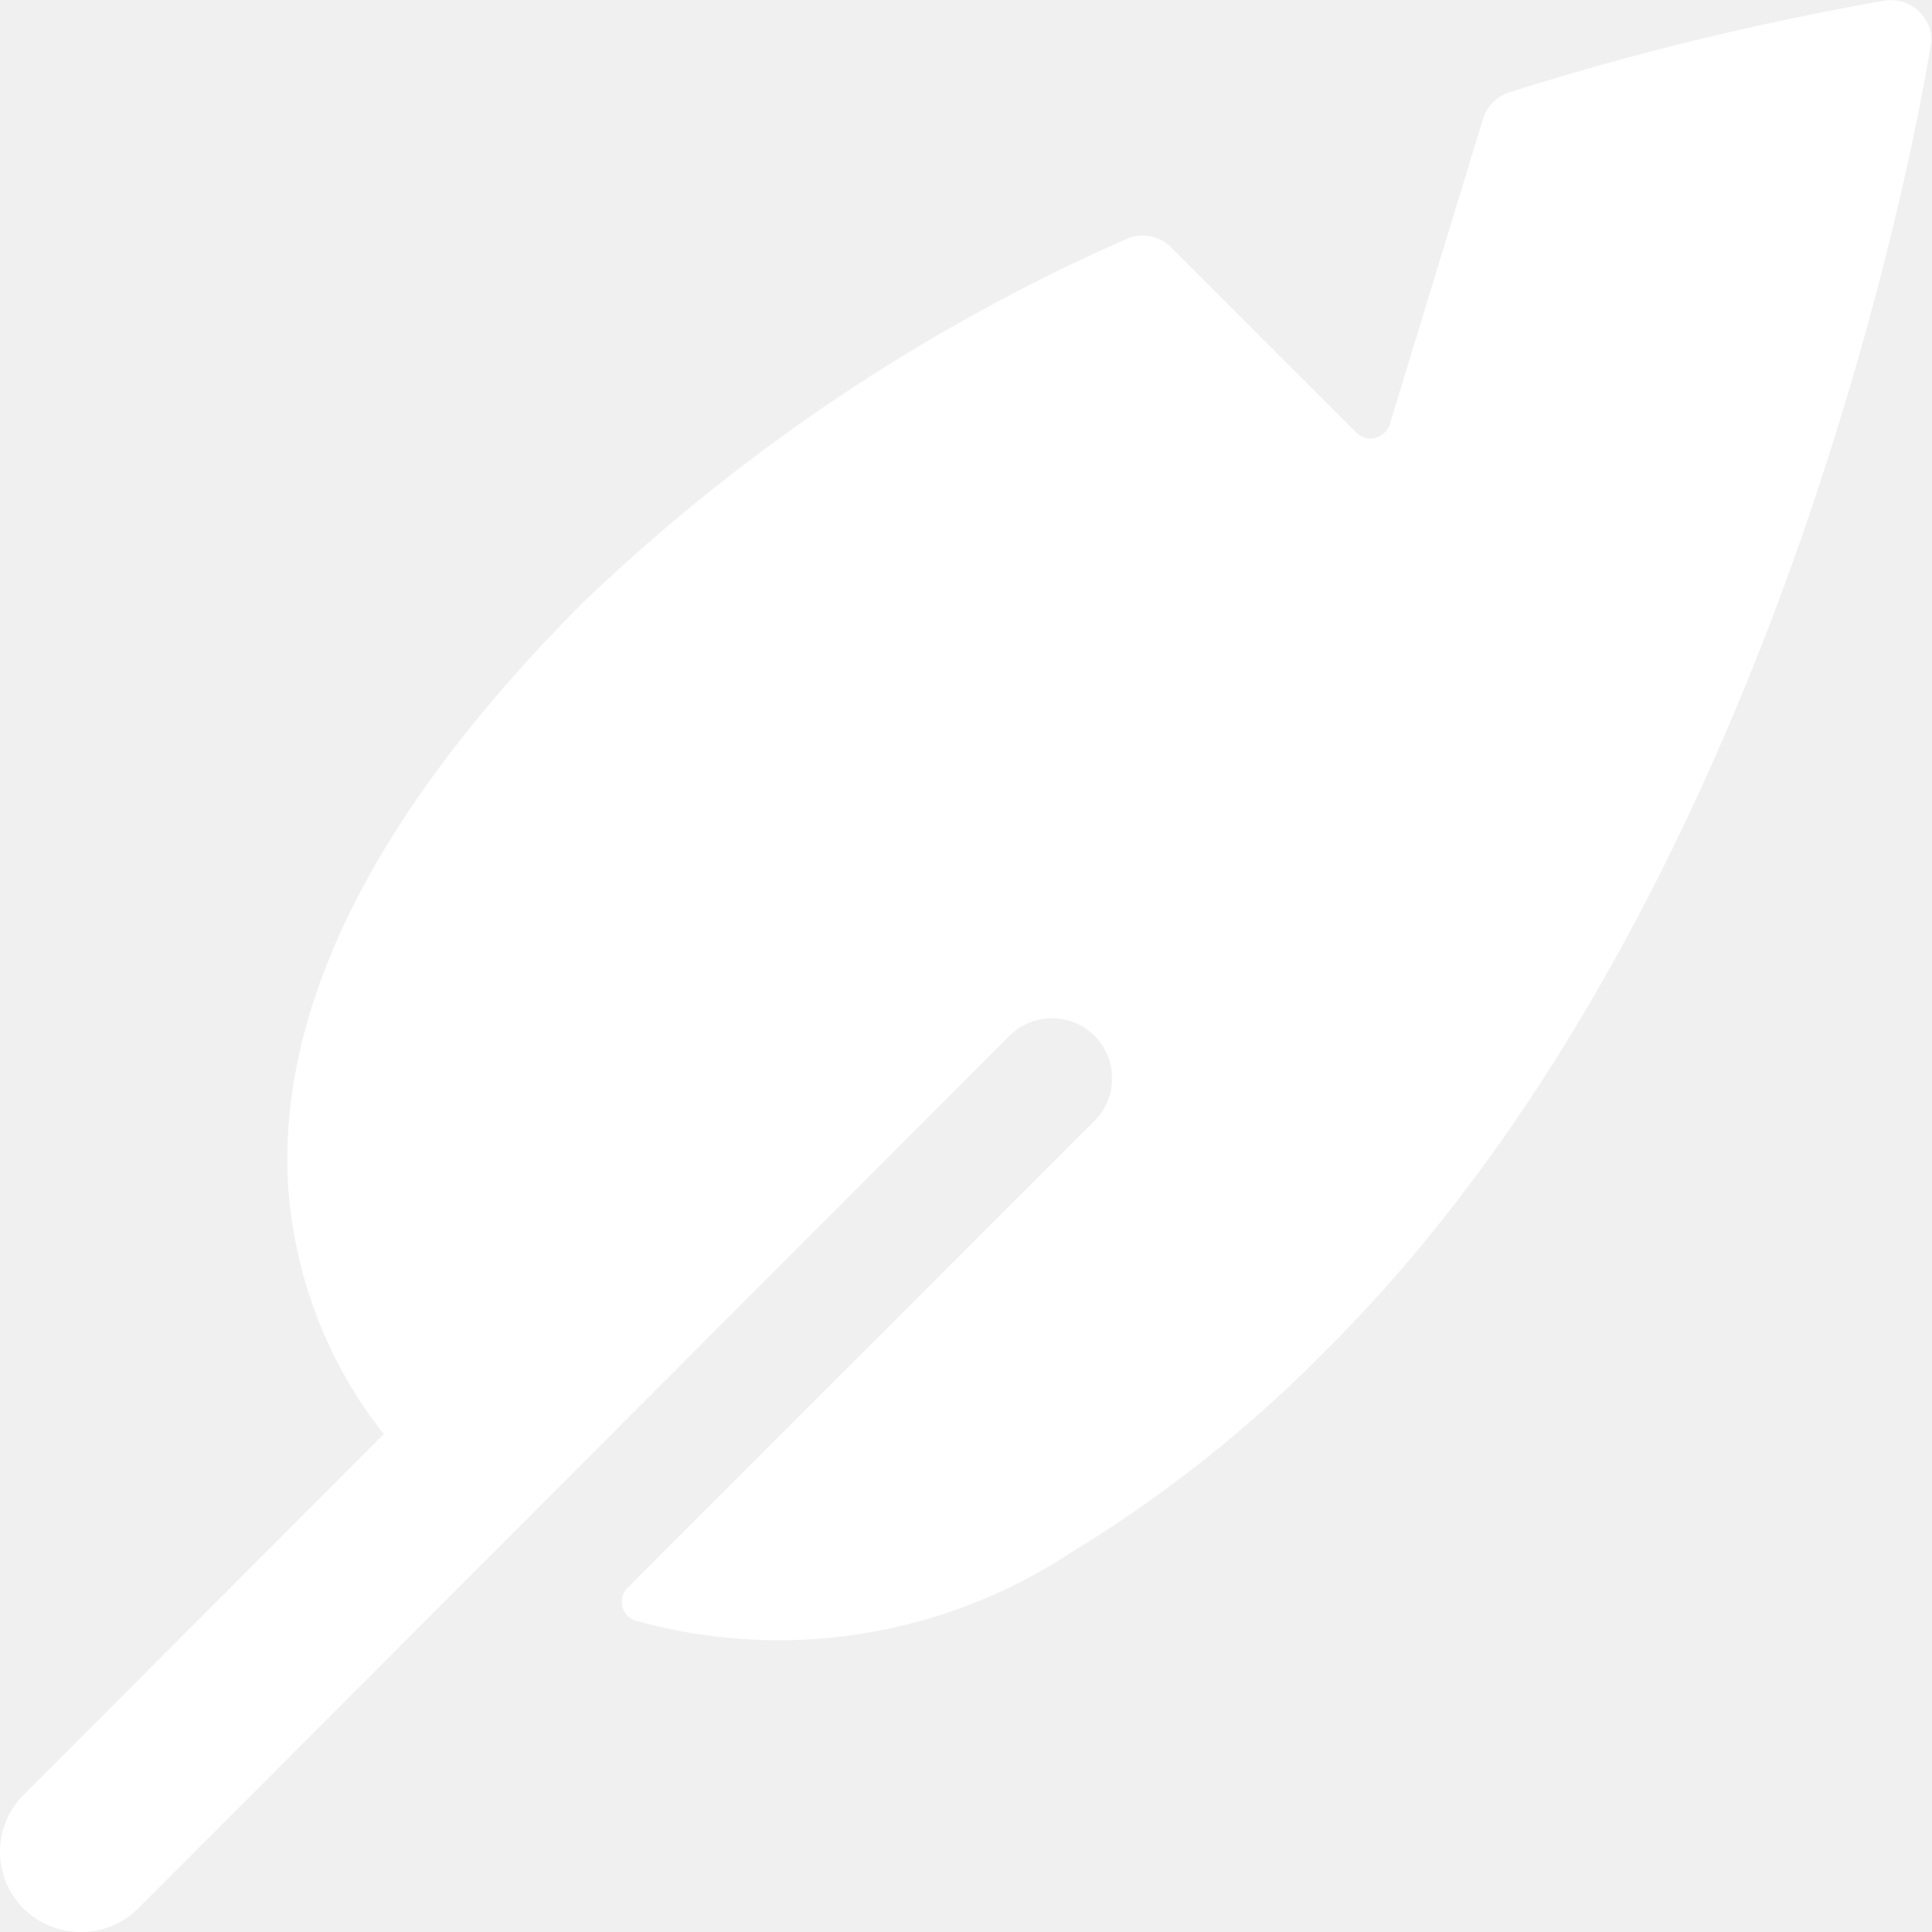
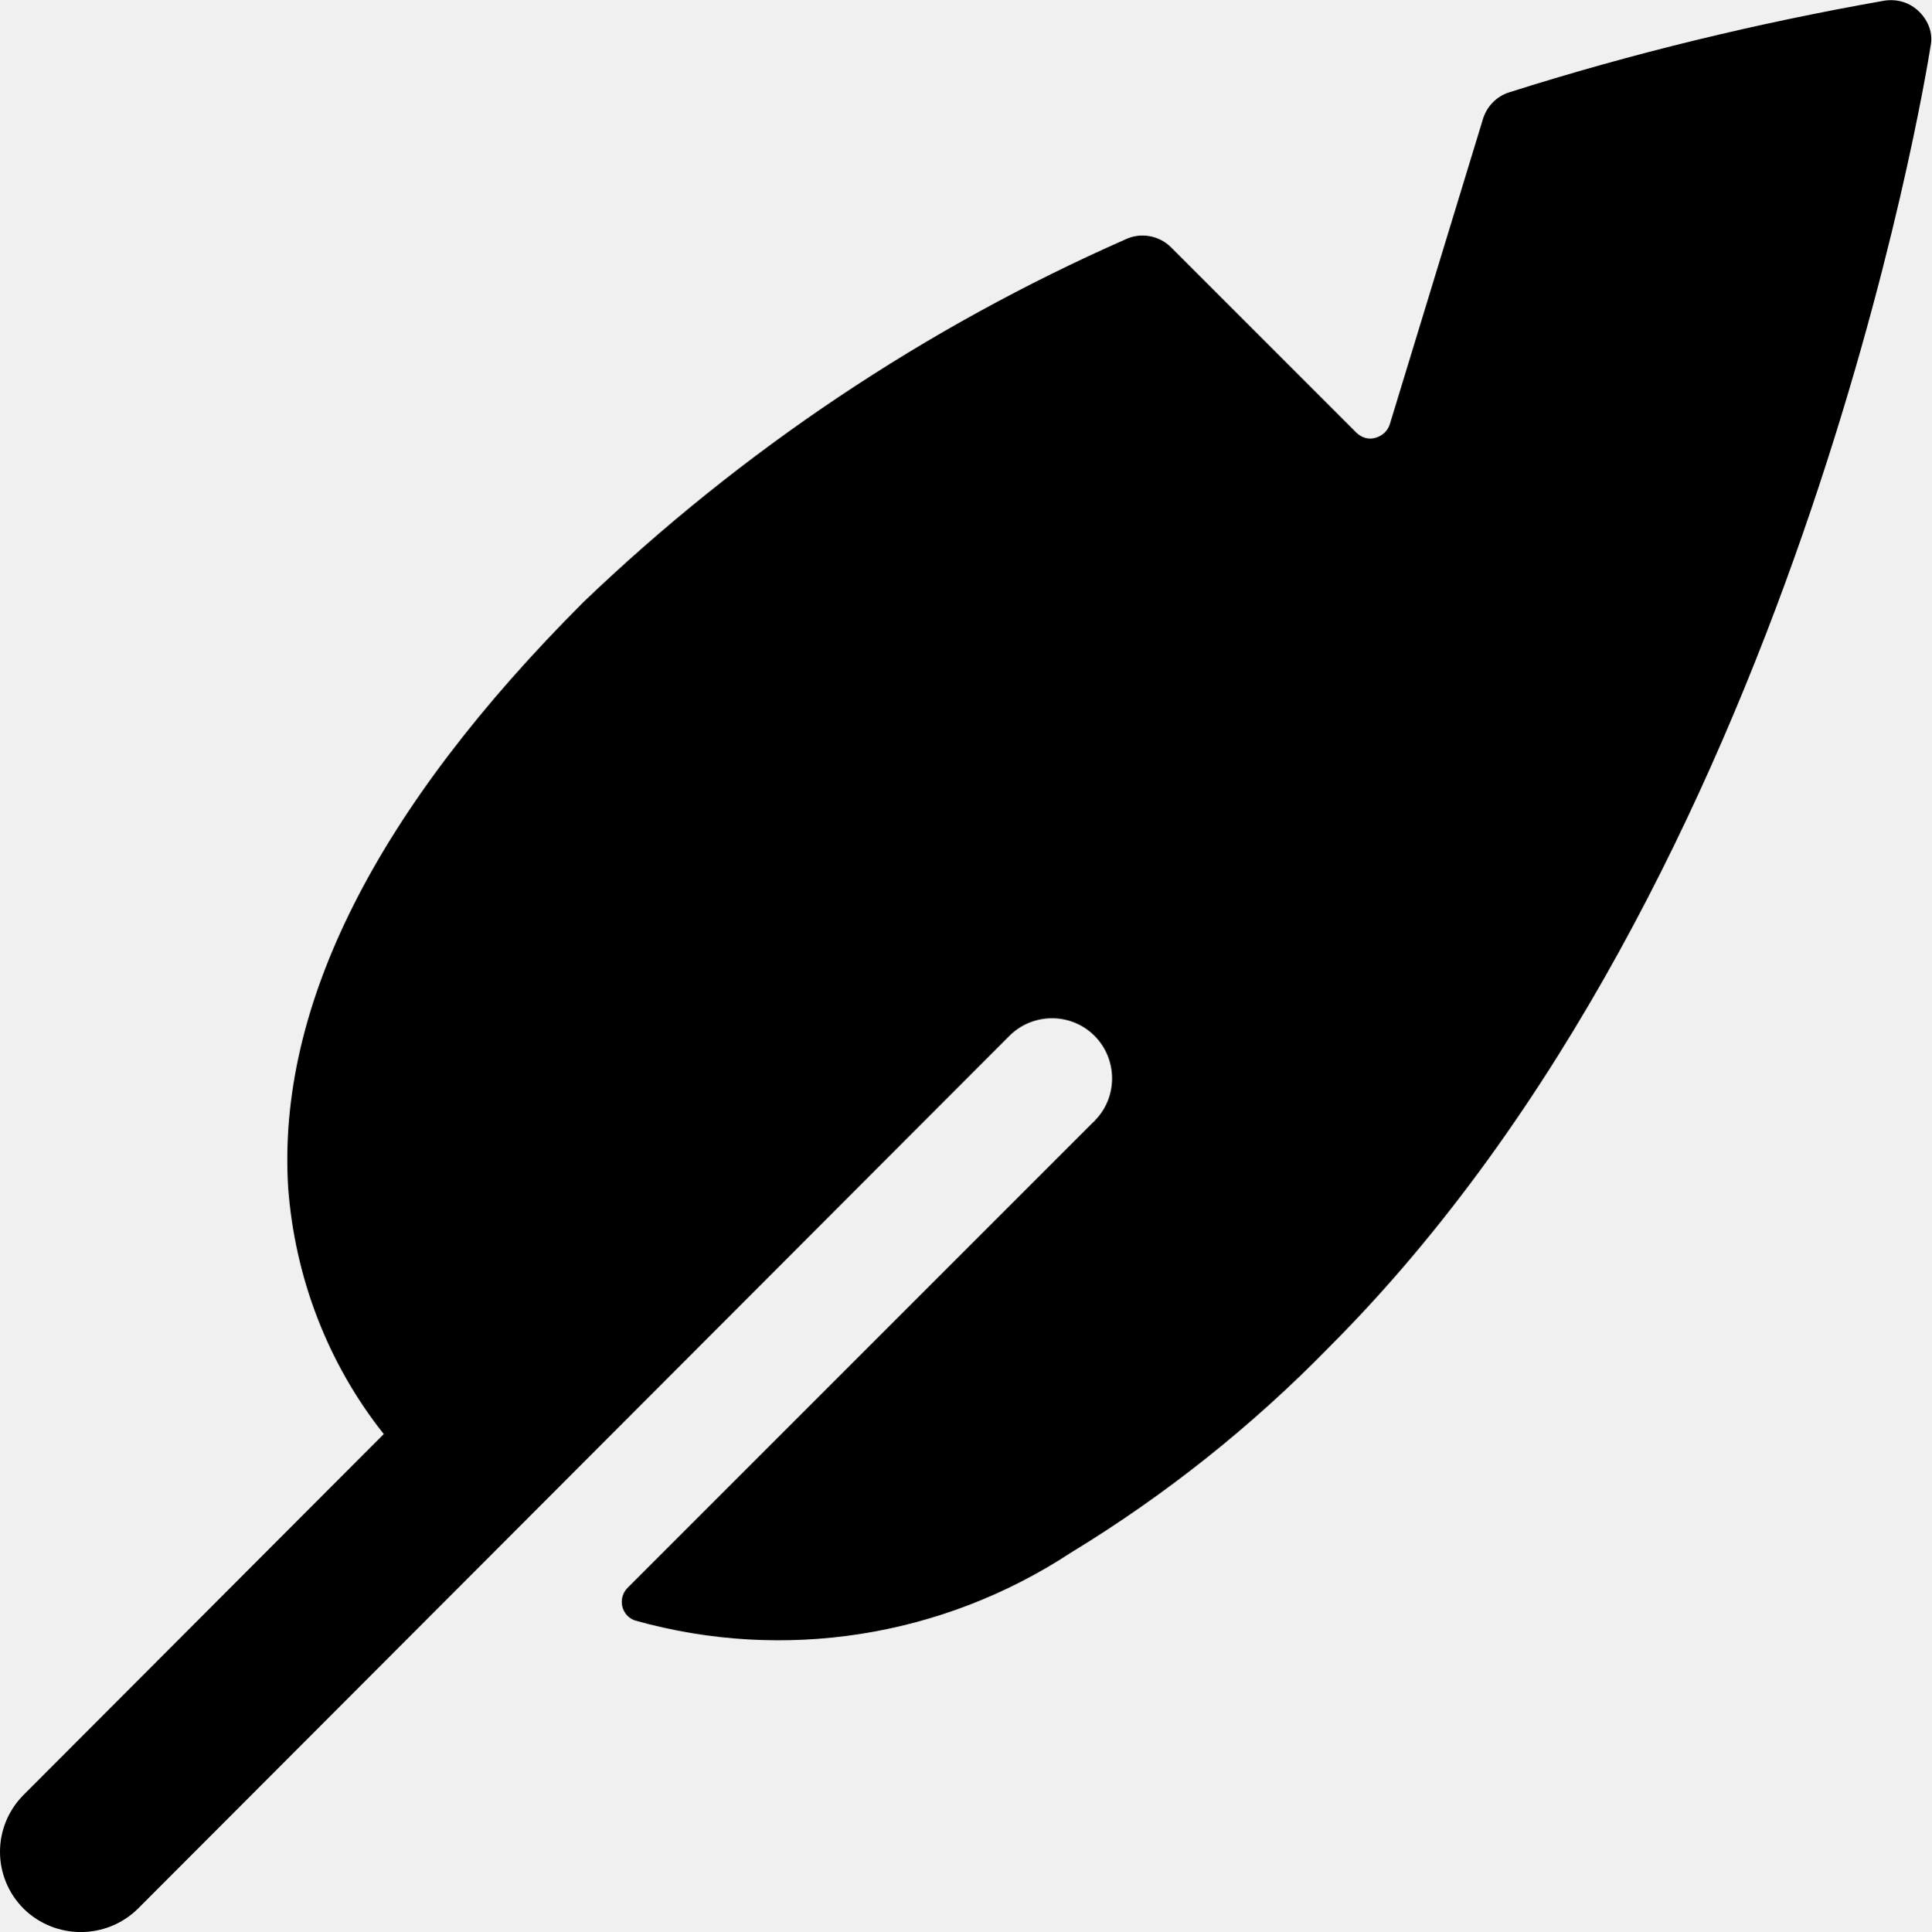
<svg xmlns="http://www.w3.org/2000/svg" version="1.1" x="0px" y="0px" width="292.9px" height="292.9px" viewBox="0 0 292.9 292.9" style="overflow:visible;enable-background:new 0 0 292.9 292.9;" xml:space="preserve">
  <defs>
</defs>
-   <path style="fill:#FFFFFF;" d="M291.1,1.8c-1.4-1.4-3.3-2-5.3-1.7c-19.3,3.4-38.3,8-56.9,13.9c-1.9,0.6-3.4,2.1-4,4.1l-14.1,46.2     c-0.3,1-1.1,1.8-2.2,2.1c-1,0.3-2.1,0-2.9-0.8l-28.1-28.1c-1.8-1.8-4.6-2.3-6.9-1.2c-30.4,13.4-58.2,32-82.2,55     c-31.4,31.4-46.5,61.2-44.8,88.8c1,13.6,6,26.7,14.5,37.4L3.6,272.2c-4.8,4.8-4.8,12.5,0,17.3c4.8,4.7,12.5,4.7,17.3,0L153,157.2     c3.5-3.6,9.3-3.7,12.9-0.2s3.7,9.3,0.2,12.9c-0.1,0.1-0.1,0.2-0.2,0.2l-70.7,70.7c-1.2,1.2-1.2,3.1,0,4.3c0.3,0.3,0.8,0.6,1.2,0.7     c22.5,6.3,46.5,2.5,66-10.3c14.3-8.7,27.5-19.2,39.2-31.2c70.6-70.6,90.4-192.2,91.2-197.3C293.2,5.1,292.5,3.2,291.1,1.8z" />
+   <path d="M291.1,1.8c-1.4-1.4-3.3-2-5.3-1.7c-19.3,3.4-38.3,8-56.9,13.9c-1.9,0.6-3.4,2.1-4,4.1l-14.1,46.2     c-0.3,1-1.1,1.8-2.2,2.1c-1,0.3-2.1,0-2.9-0.8l-28.1-28.1c-1.8-1.8-4.6-2.3-6.9-1.2c-30.4,13.4-58.2,32-82.2,55     c-31.4,31.4-46.5,61.2-44.8,88.8c1,13.6,6,26.7,14.5,37.4L3.6,272.2c-4.8,4.8-4.8,12.5,0,17.3c4.8,4.7,12.5,4.7,17.3,0L153,157.2     c3.5-3.6,9.3-3.7,12.9-0.2s3.7,9.3,0.2,12.9c-0.1,0.1-0.1,0.2-0.2,0.2l-70.7,70.7c-1.2,1.2-1.2,3.1,0,4.3c0.3,0.3,0.8,0.6,1.2,0.7     c22.5,6.3,46.5,2.5,66-10.3c14.3-8.7,27.5-19.2,39.2-31.2c70.6-70.6,90.4-192.2,91.2-197.3C293.2,5.1,292.5,3.2,291.1,1.8z" />
</svg>
